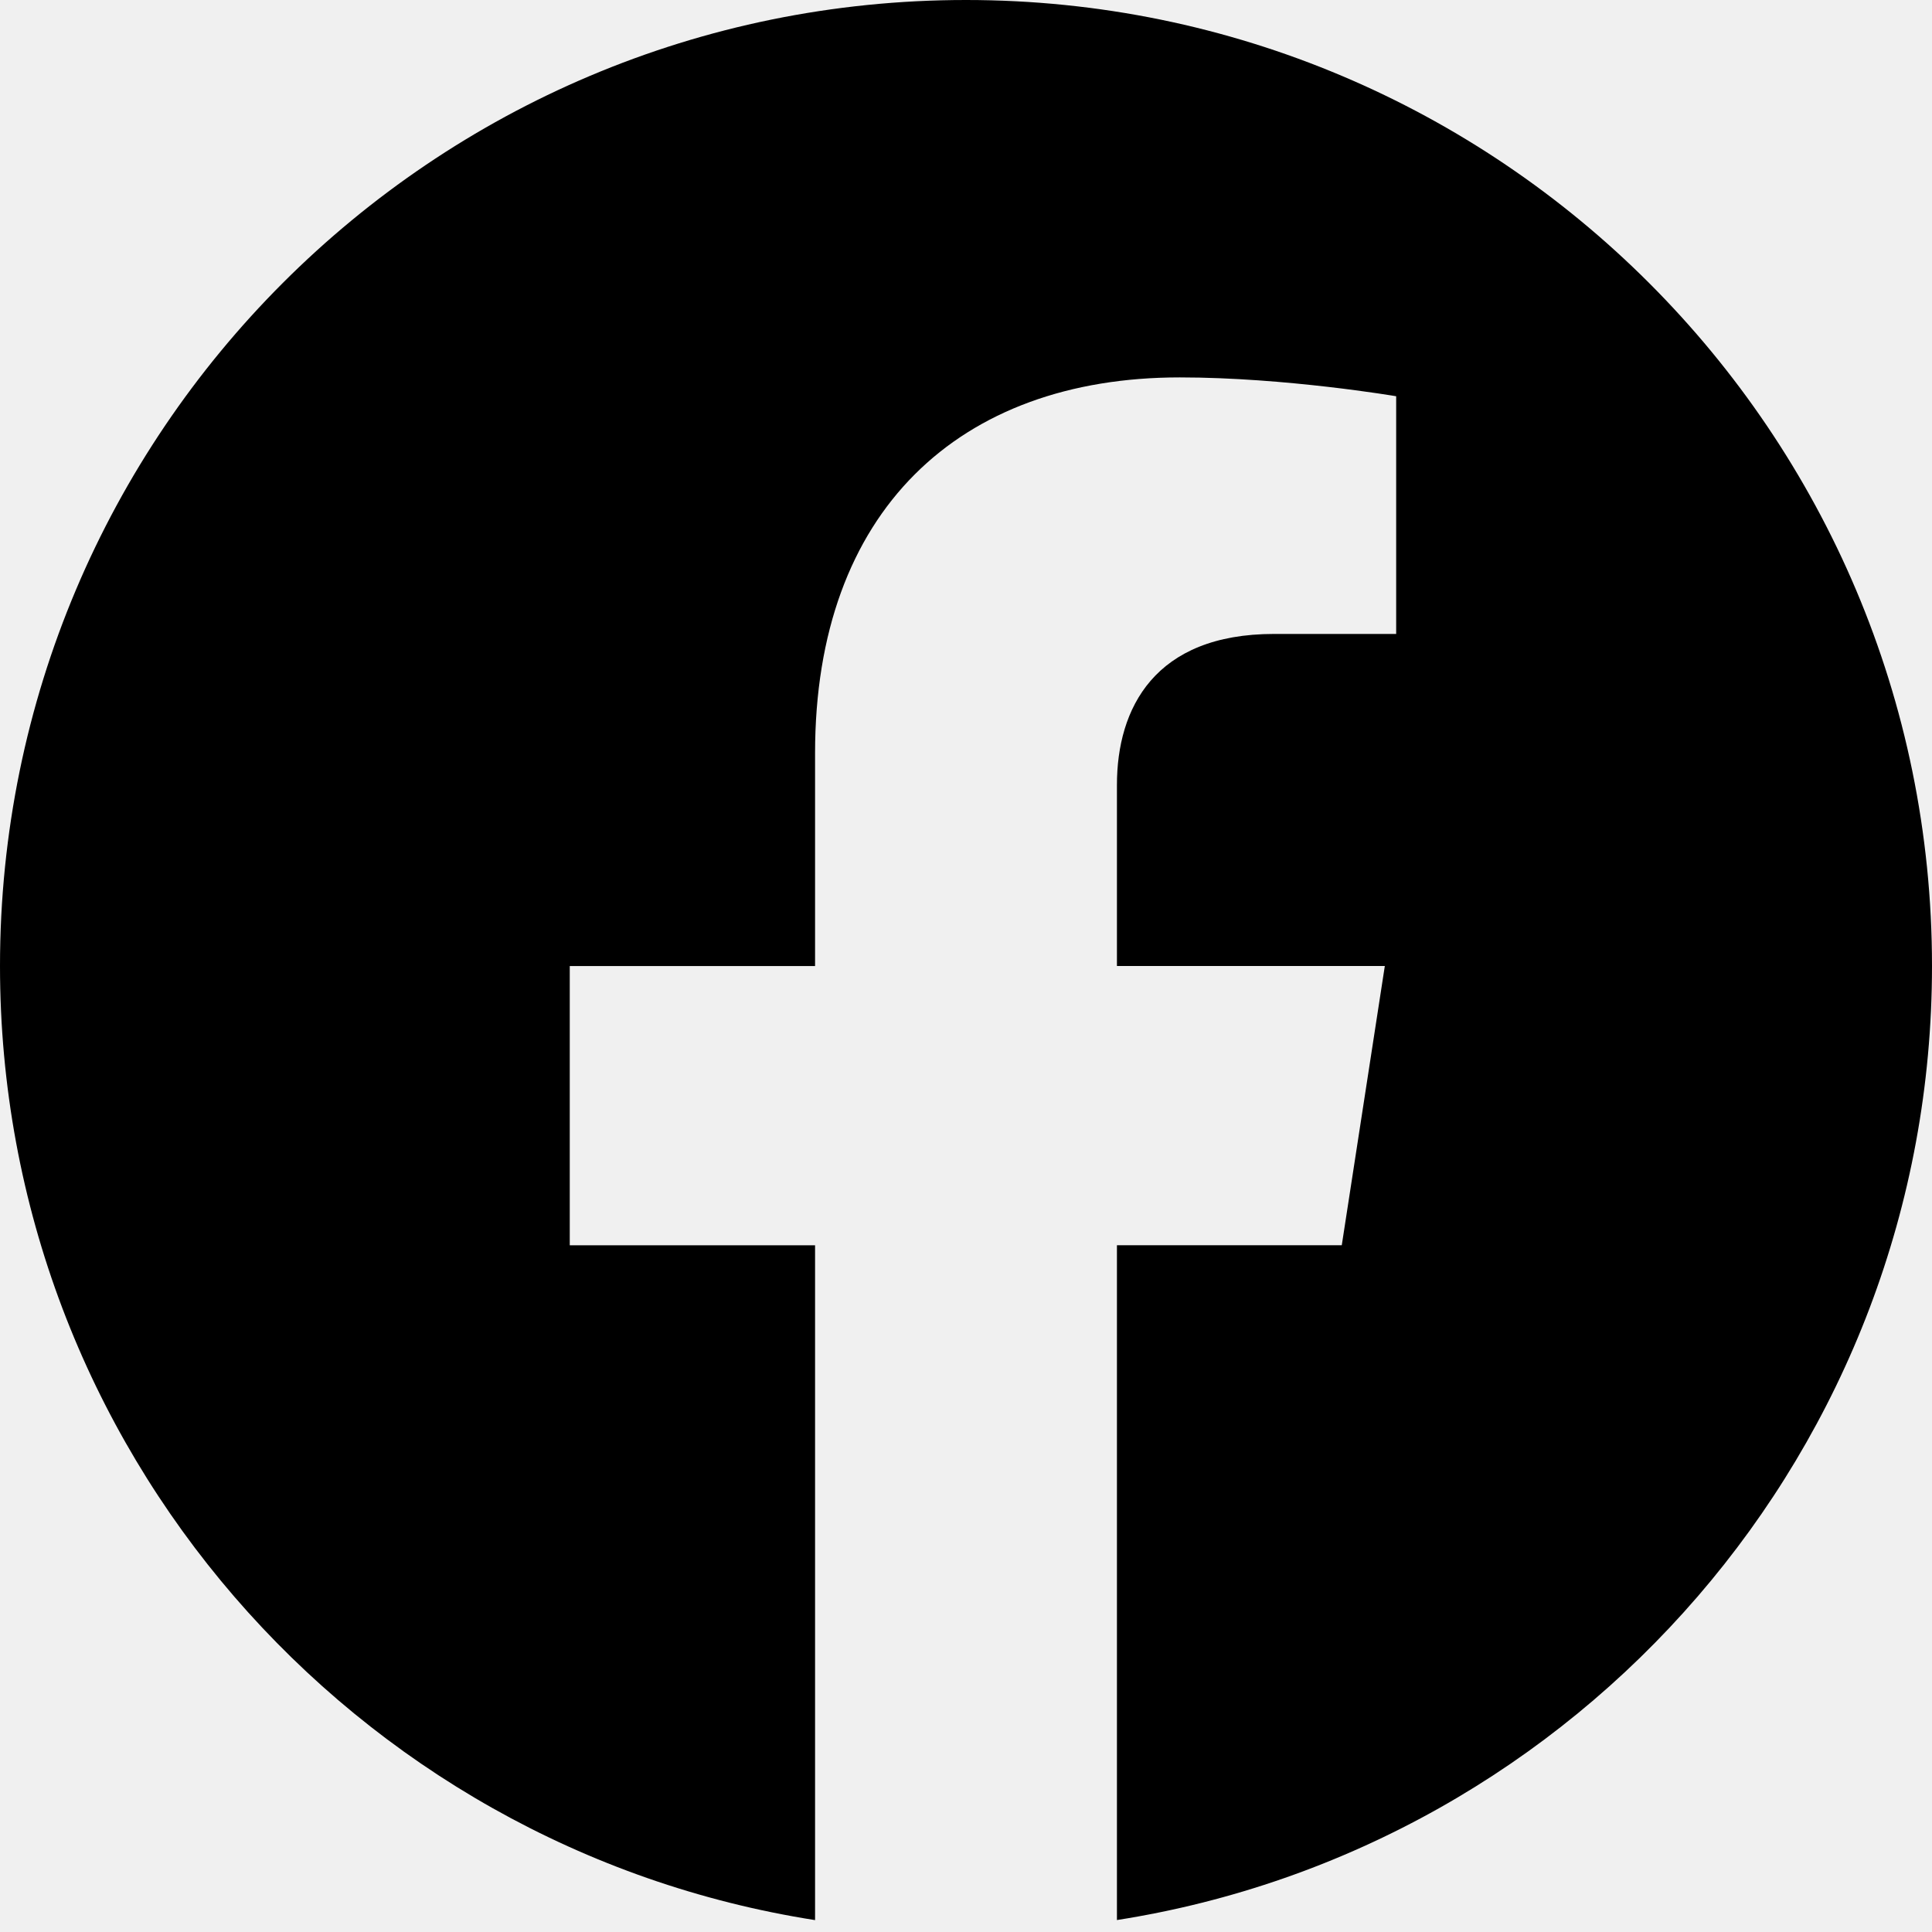
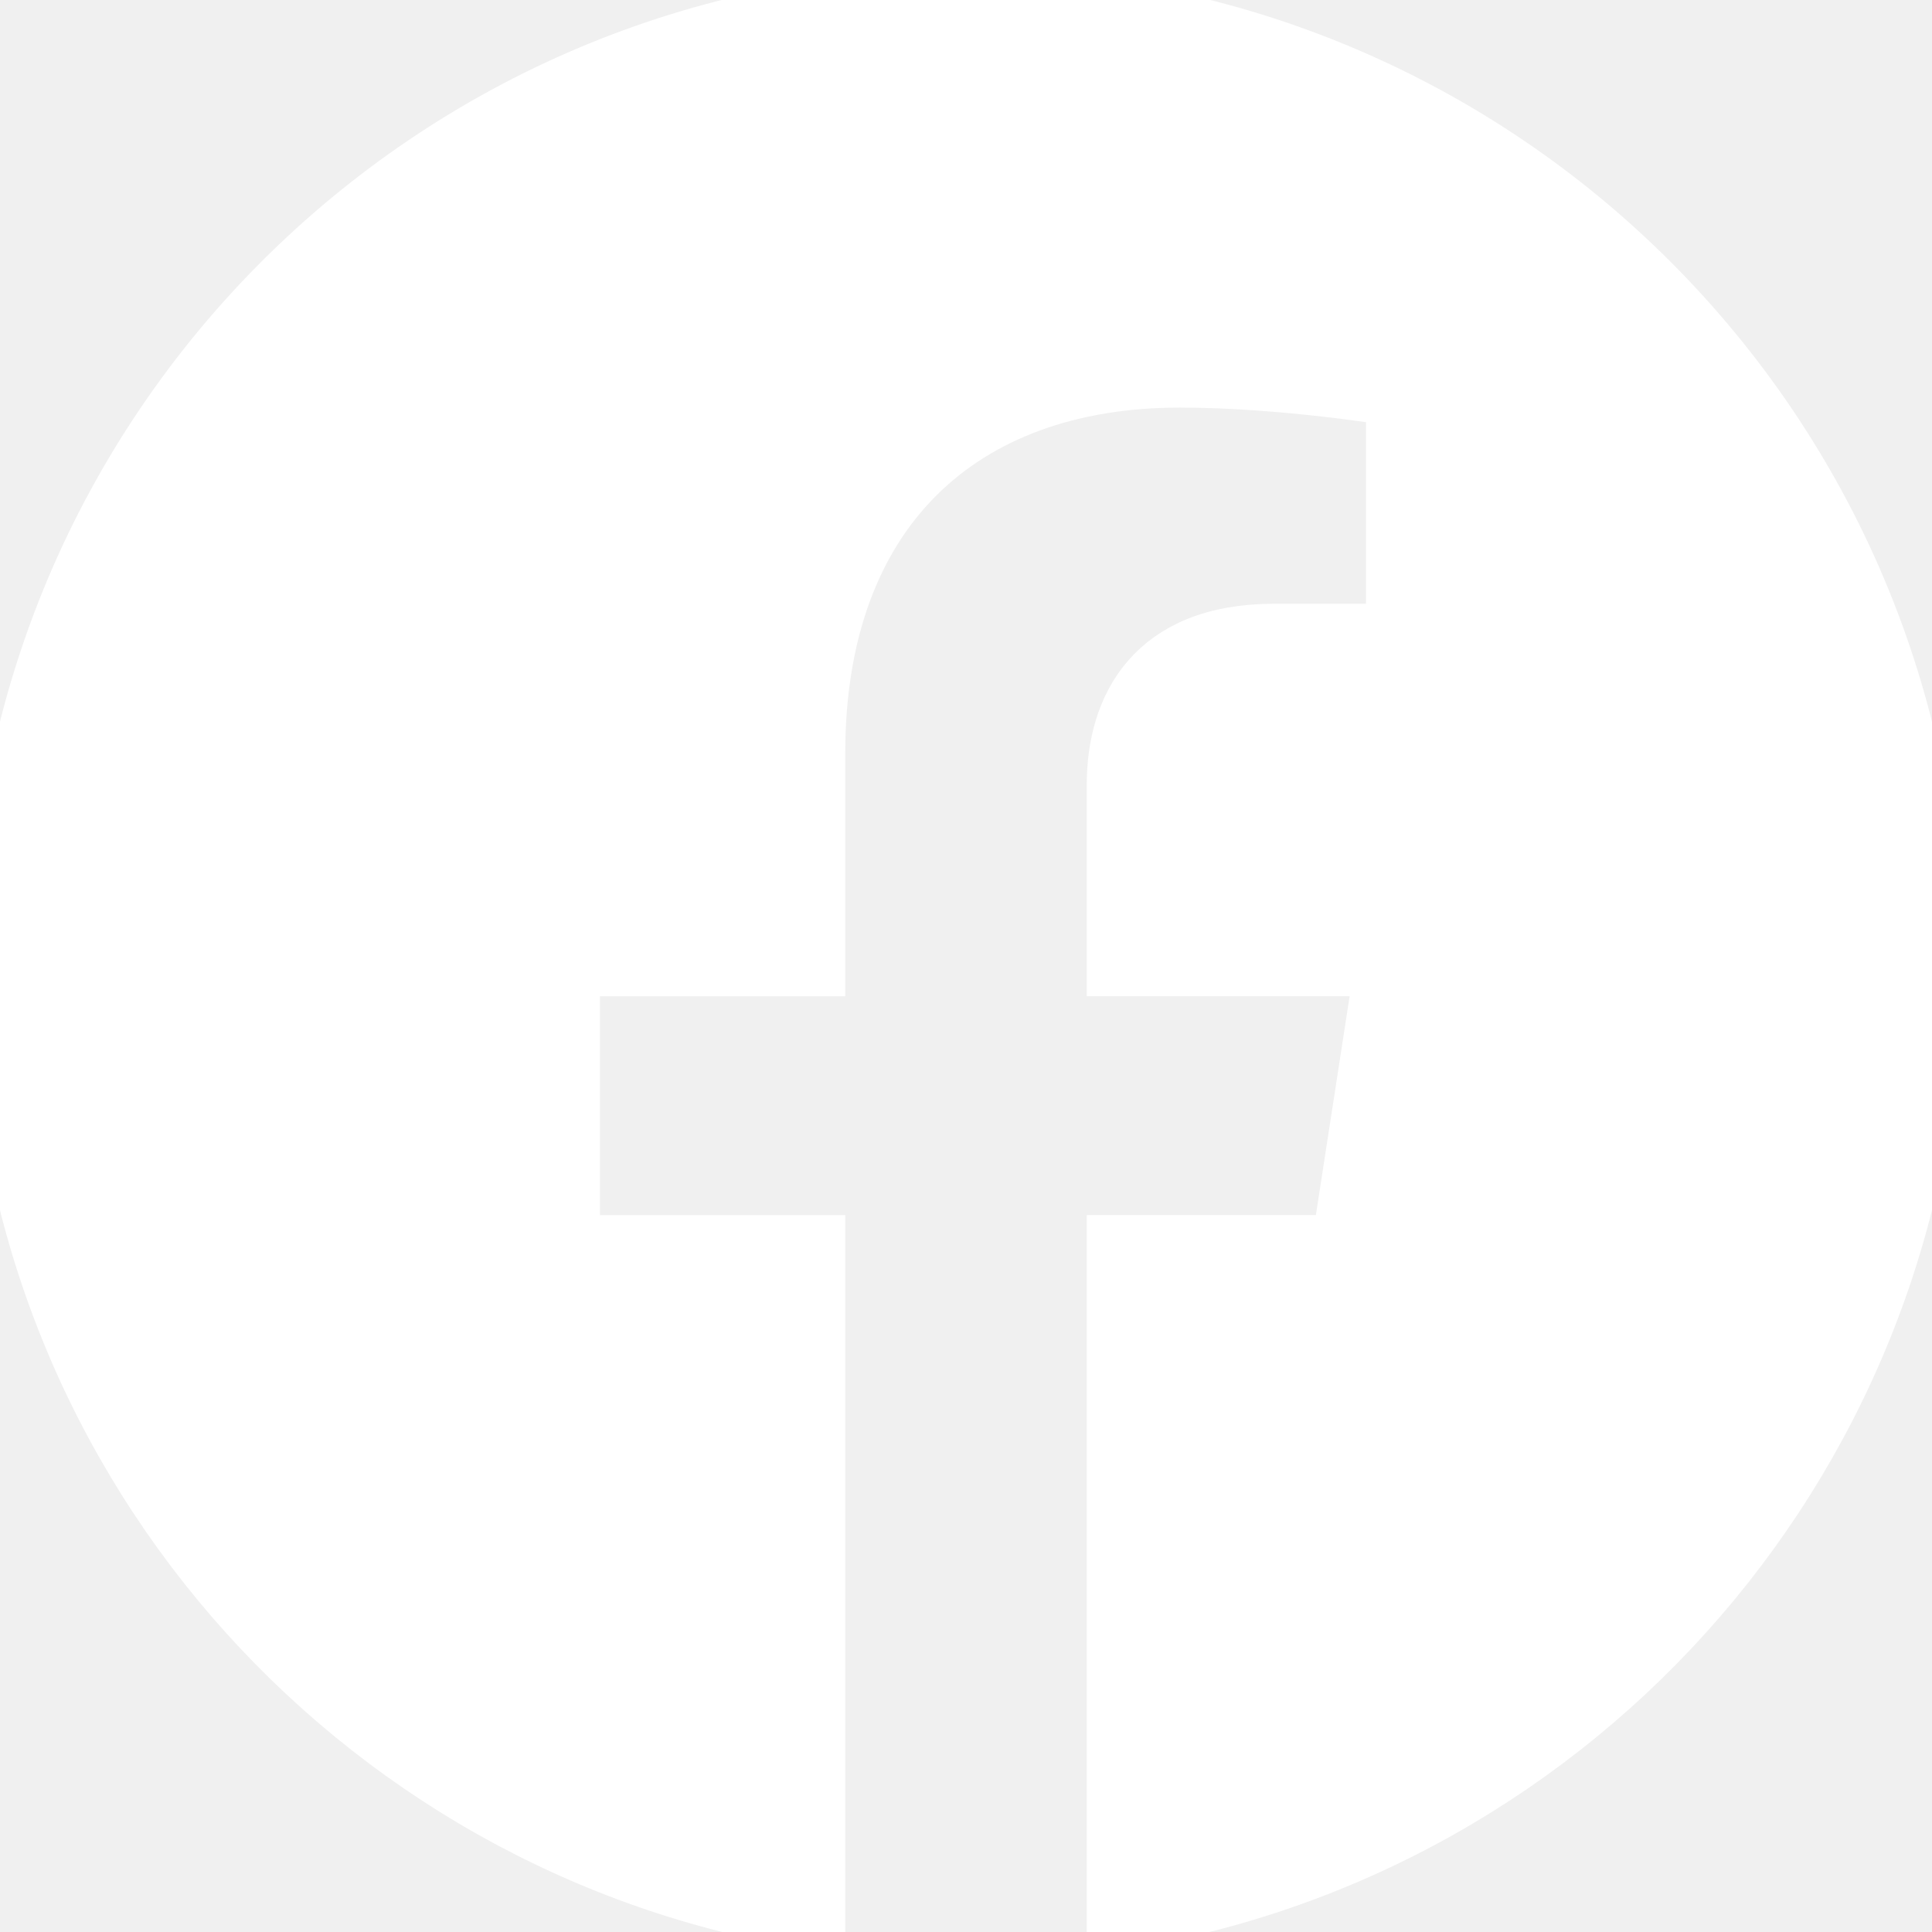
<svg xmlns="http://www.w3.org/2000/svg" height="32" viewBox="0 0 32 32" width="32">
-   <path d="m32 16c0-8.839-7.167-16-16-16-8.839 0-16 7.161-16 16 0 7.984 5.849 14.604 13.5 15.803v-11.177h-4.063v-4.625h4.063v-3.527c0-4.009 2.385-6.223 6.041-6.223 1.751 0 3.584.312 3.584.312v3.937h-2.021c-1.984 0-2.604 1.235-2.604 2.5v3h4.437l-.713 4.625h-3.724v11.177c7.645-1.199 13.5-7.819 13.5-15.803z" />
+   <path stroke="#ffffff" fill="#ffffff" d="m32 16c0-8.839-7.167-16-16-16-8.839 0-16 7.161-16 16 0 7.984 5.849 14.604 13.5 15.803v-11.177h-4.063v-4.625h4.063v-3.527c0-4.009 2.385-6.223 6.041-6.223 1.751 0 3.584.312 3.584.312v3.937h-2.021c-1.984 0-2.604 1.235-2.604 2.5v3h4.437l-.713 4.625h-3.724v11.177c7.645-1.199 13.5-7.819 13.5-15.803z" />
</svg>
